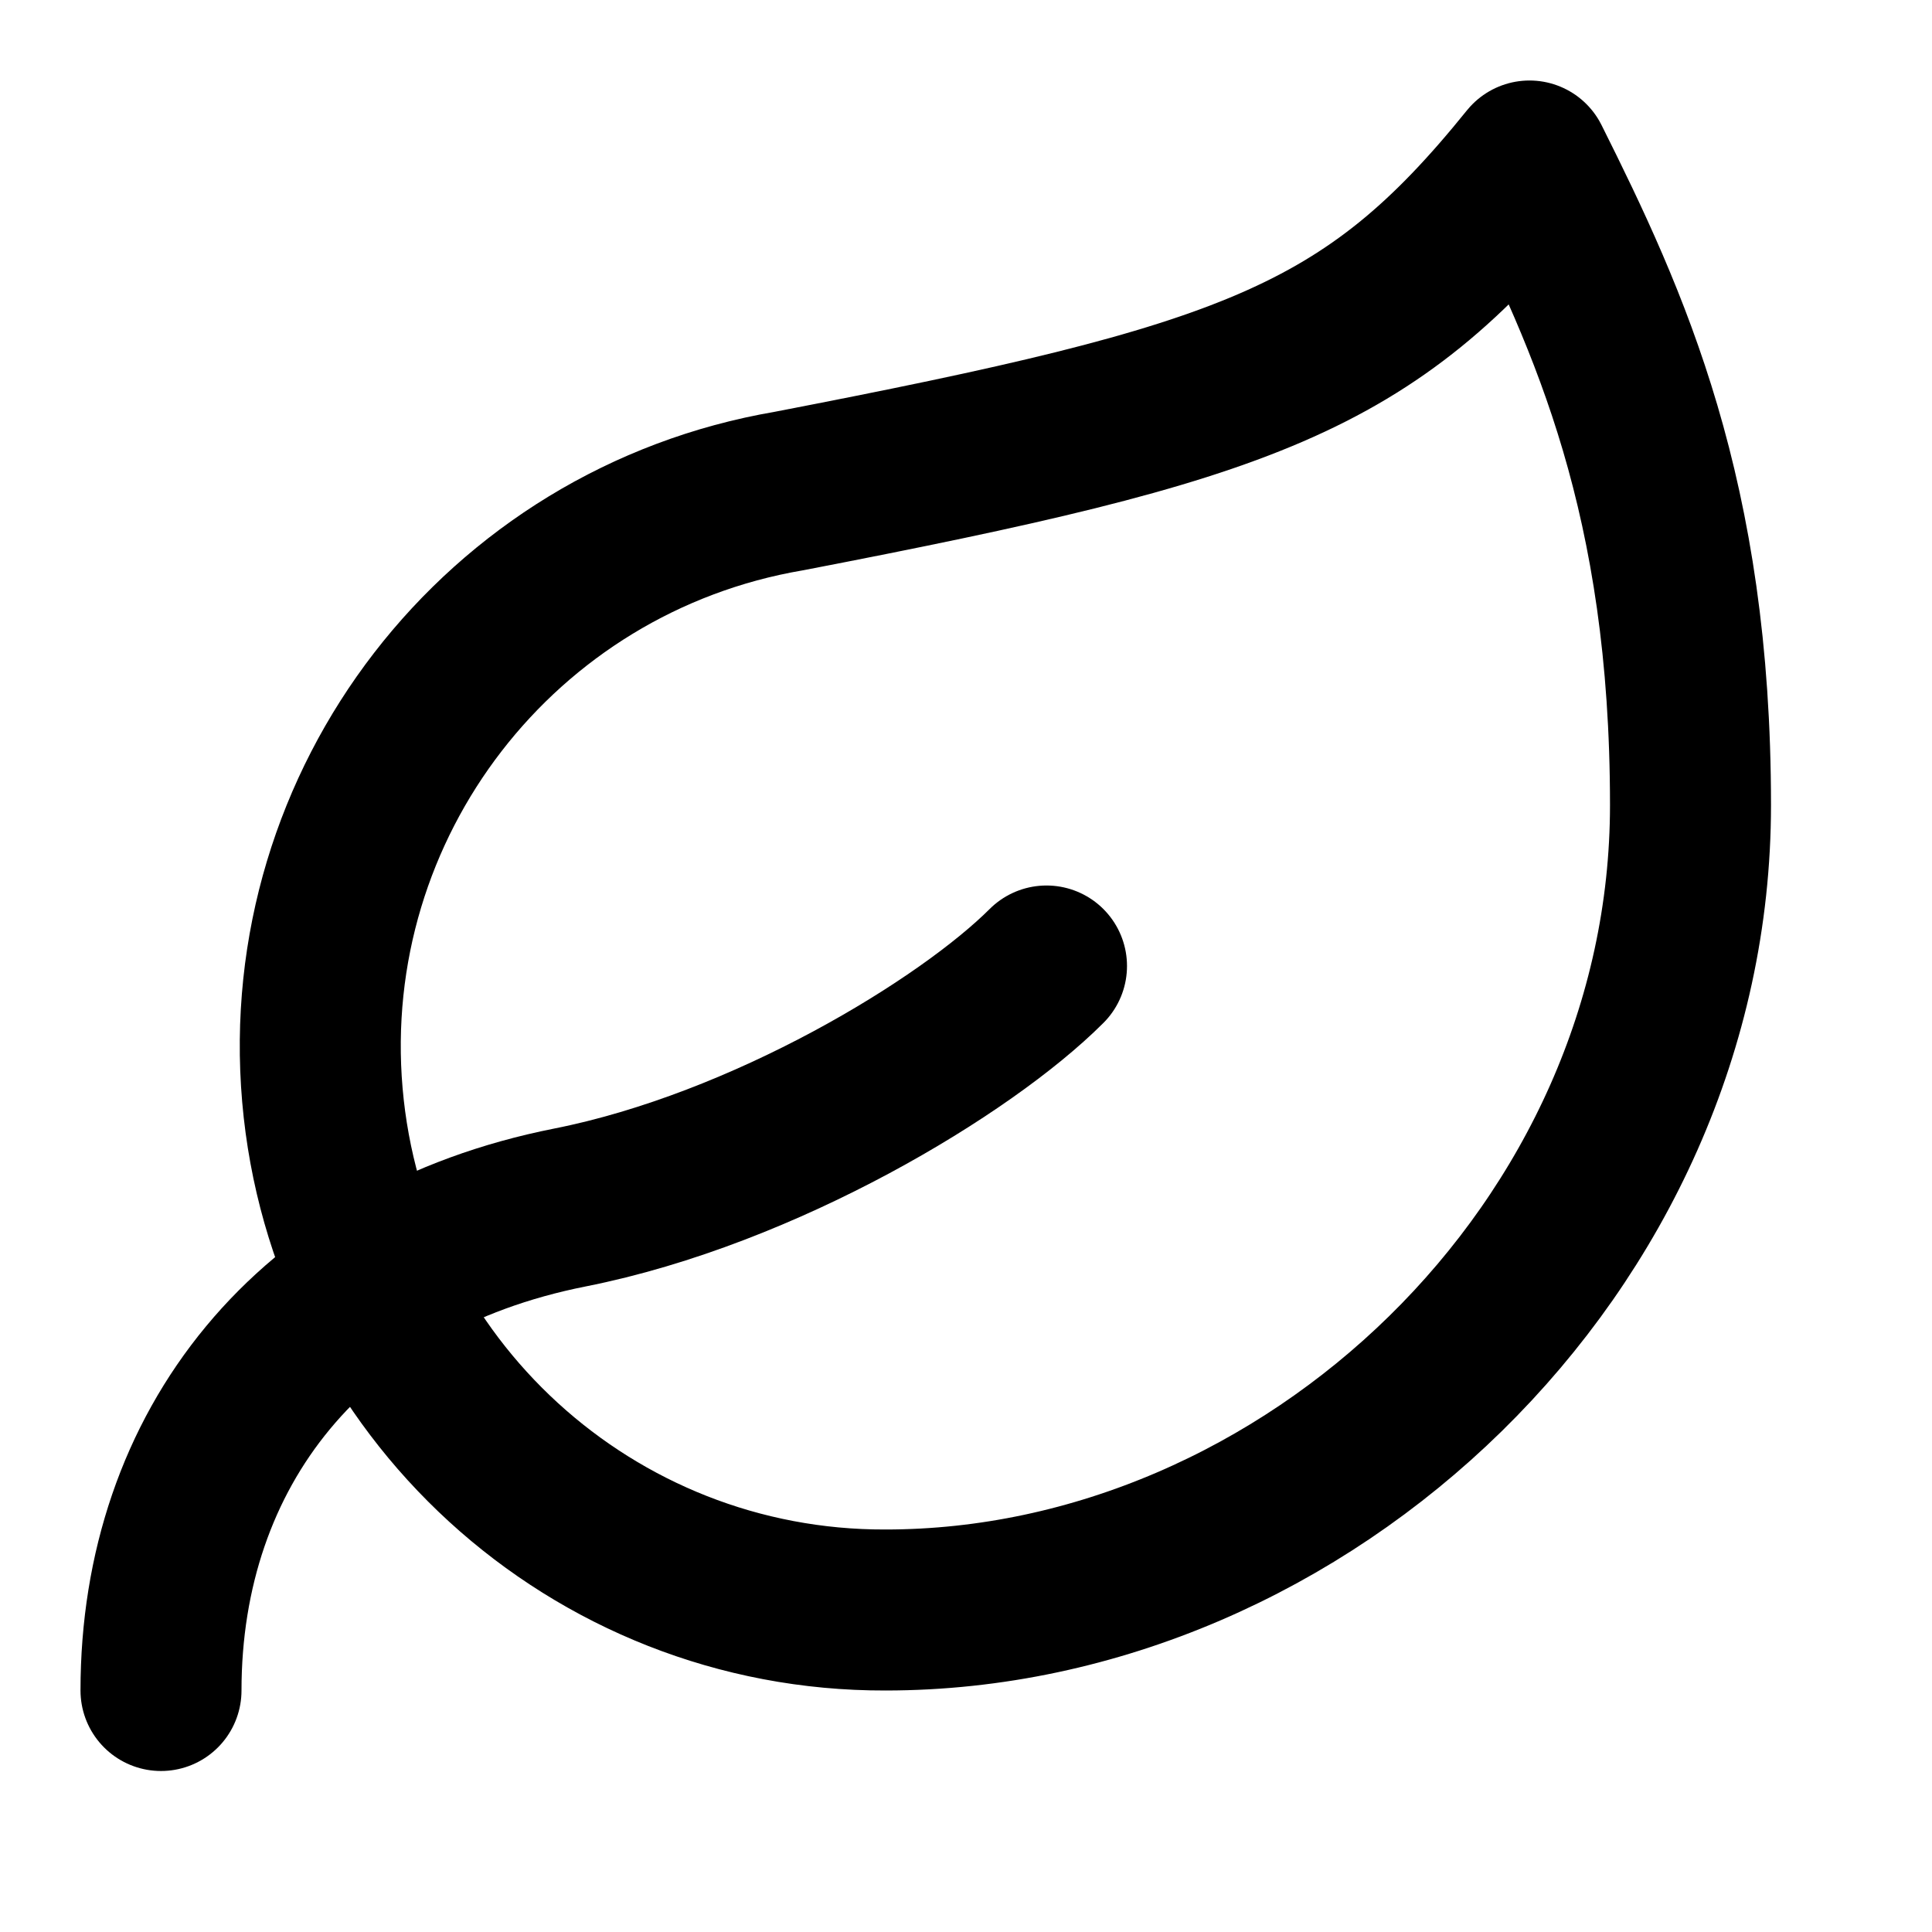
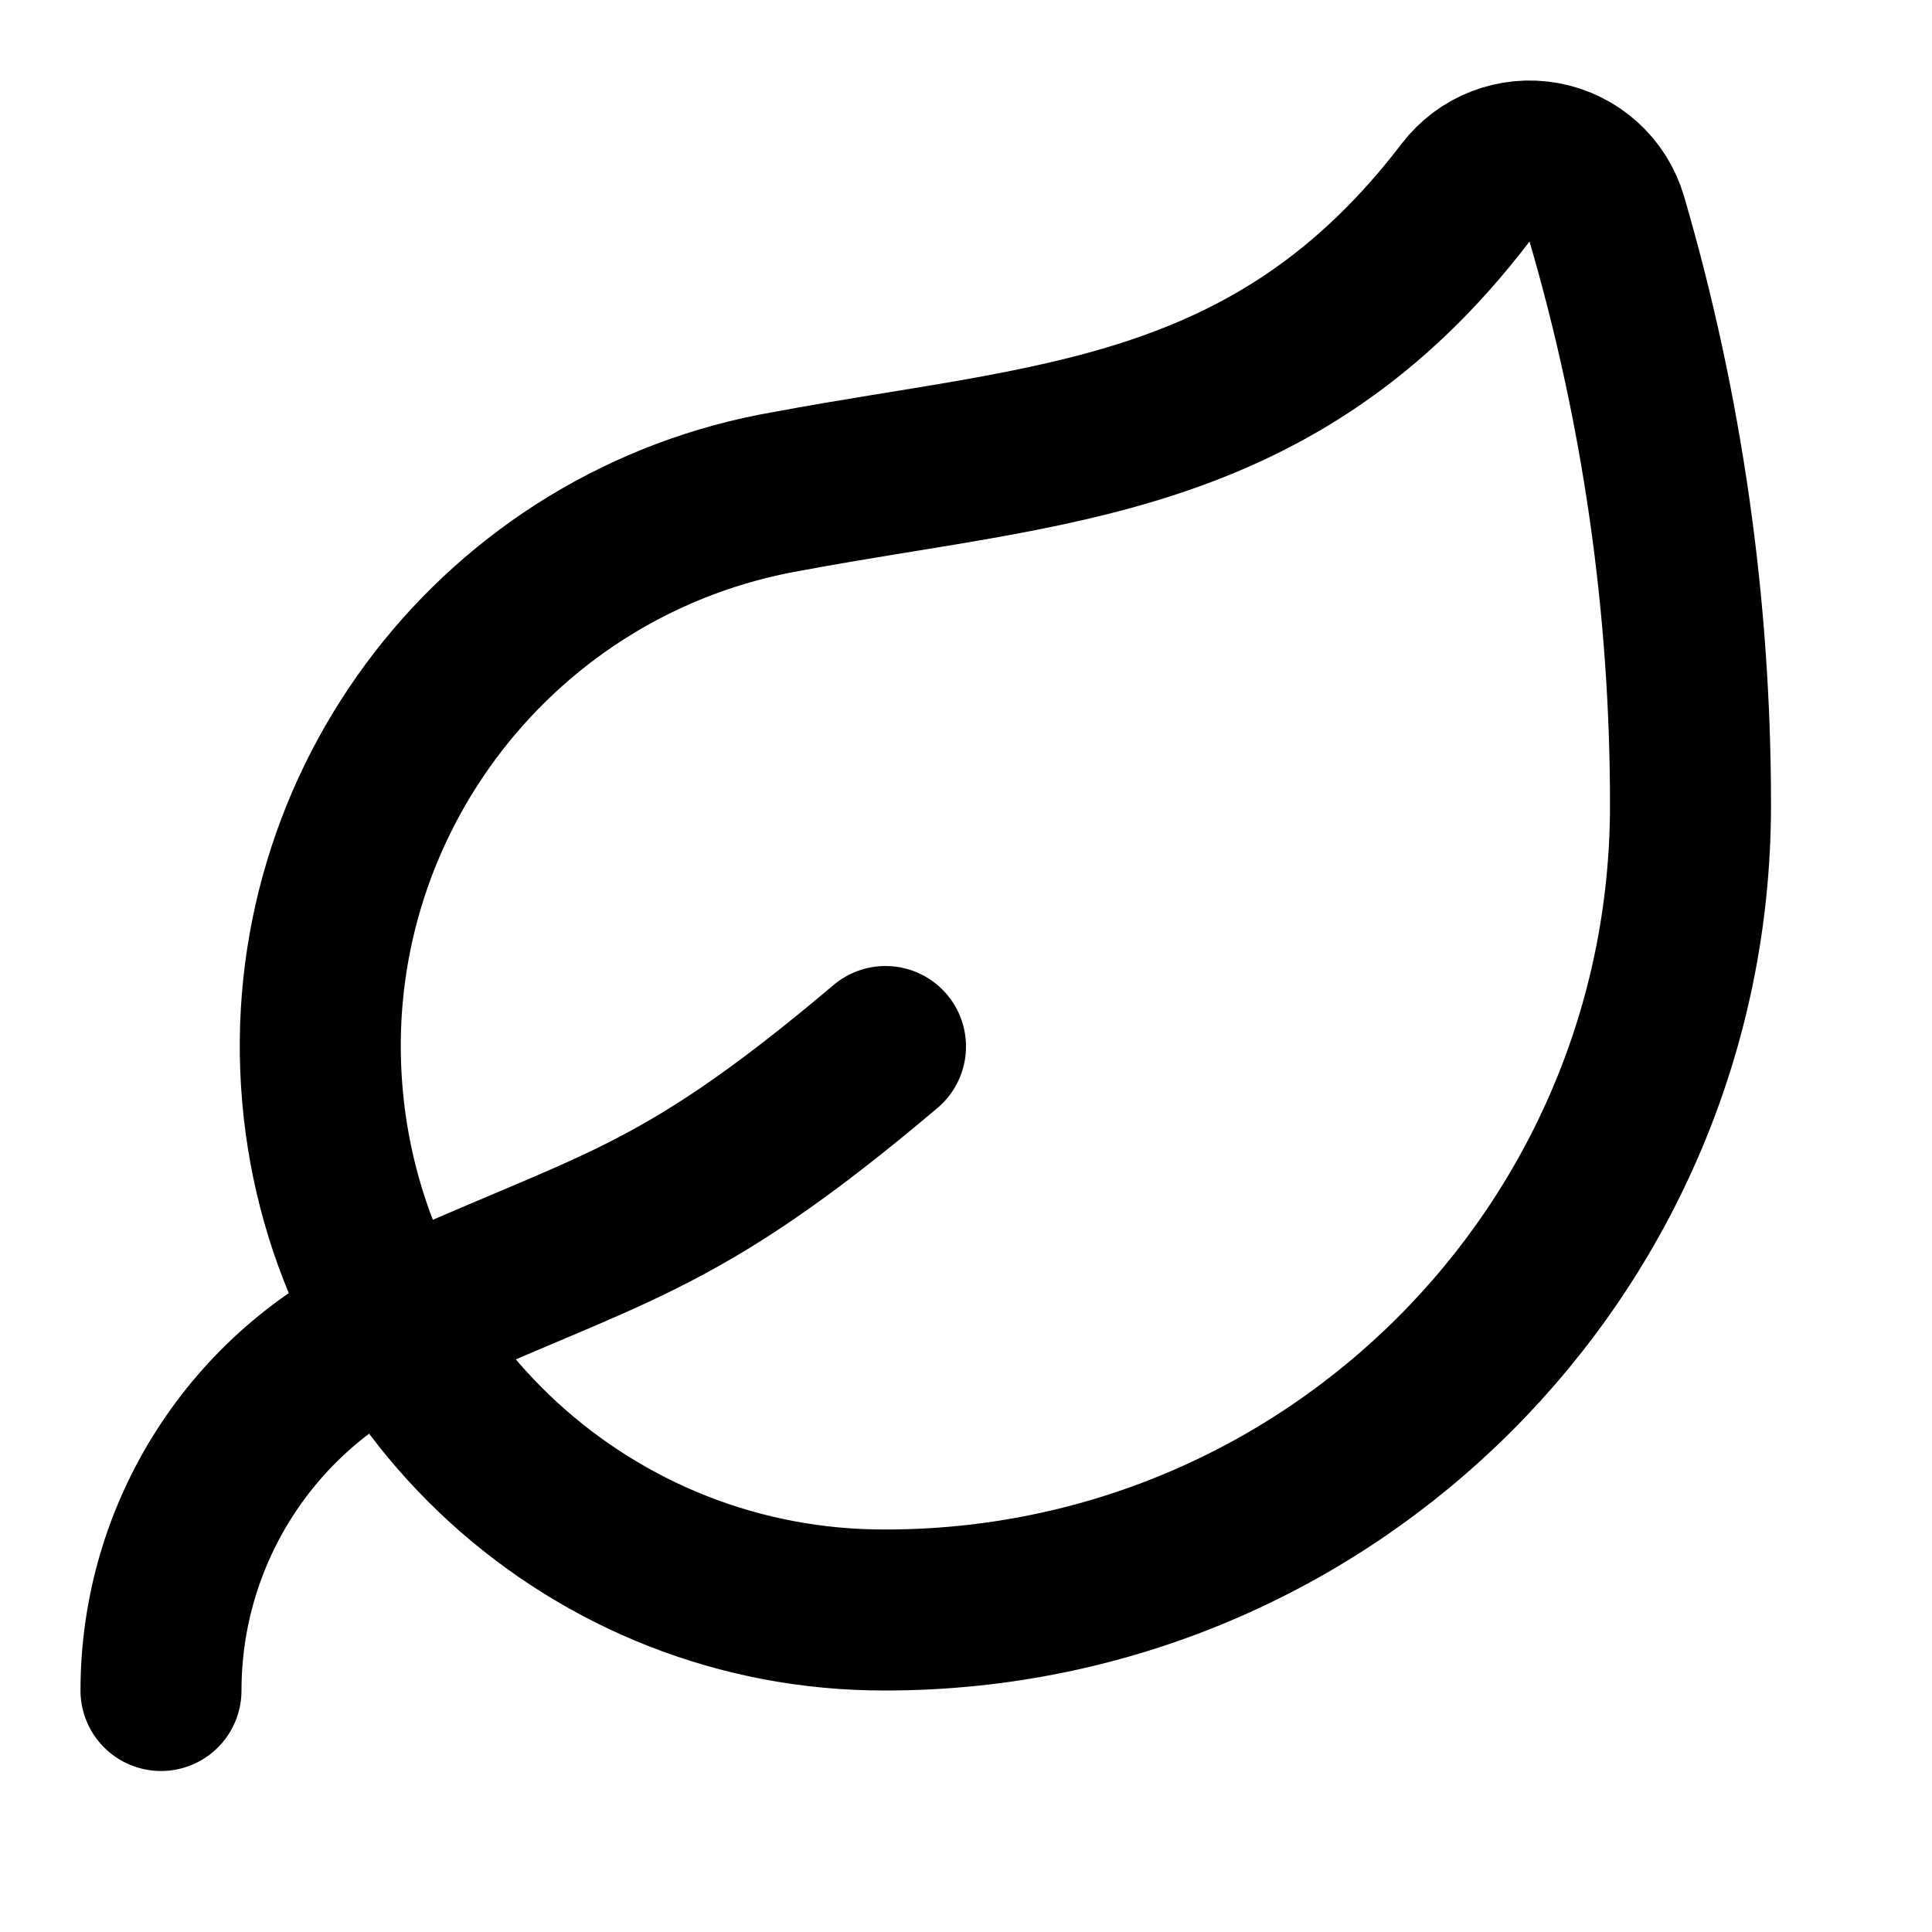
<svg xmlns="http://www.w3.org/2000/svg" fill="none" stroke="currentColor" stroke-linecap="round" stroke-linejoin="round" stroke-width="2" class="lucide lucide-leaf" viewBox="0 0 24 24">
-   <path d="M11 20A7 7 0 0 1 9.8 6.1C15.5 5 17 4.48 19 2c1 2 2 4.18 2 8 0 5.5-4.78 10-10 10" />
-   <path d="M2 21c0-3 1.85-5.36 5.08-6C9.5 14.52 12 13 13 12" />
+   <path d="M11 20a10 10 0 0 0 10-10 25.9 25.9 0 0 0-1.04-7.281 1 1 0 0 0-1.755-.325C15.833 5.5 13 5.5 9.8 6.1A7 7 0 0 0 11 20" />
+   <path d="M2 21a5 5 0 0 1 2.911-4.544C7.613 15.212 8.351 15.24 11 13" />
</svg>
